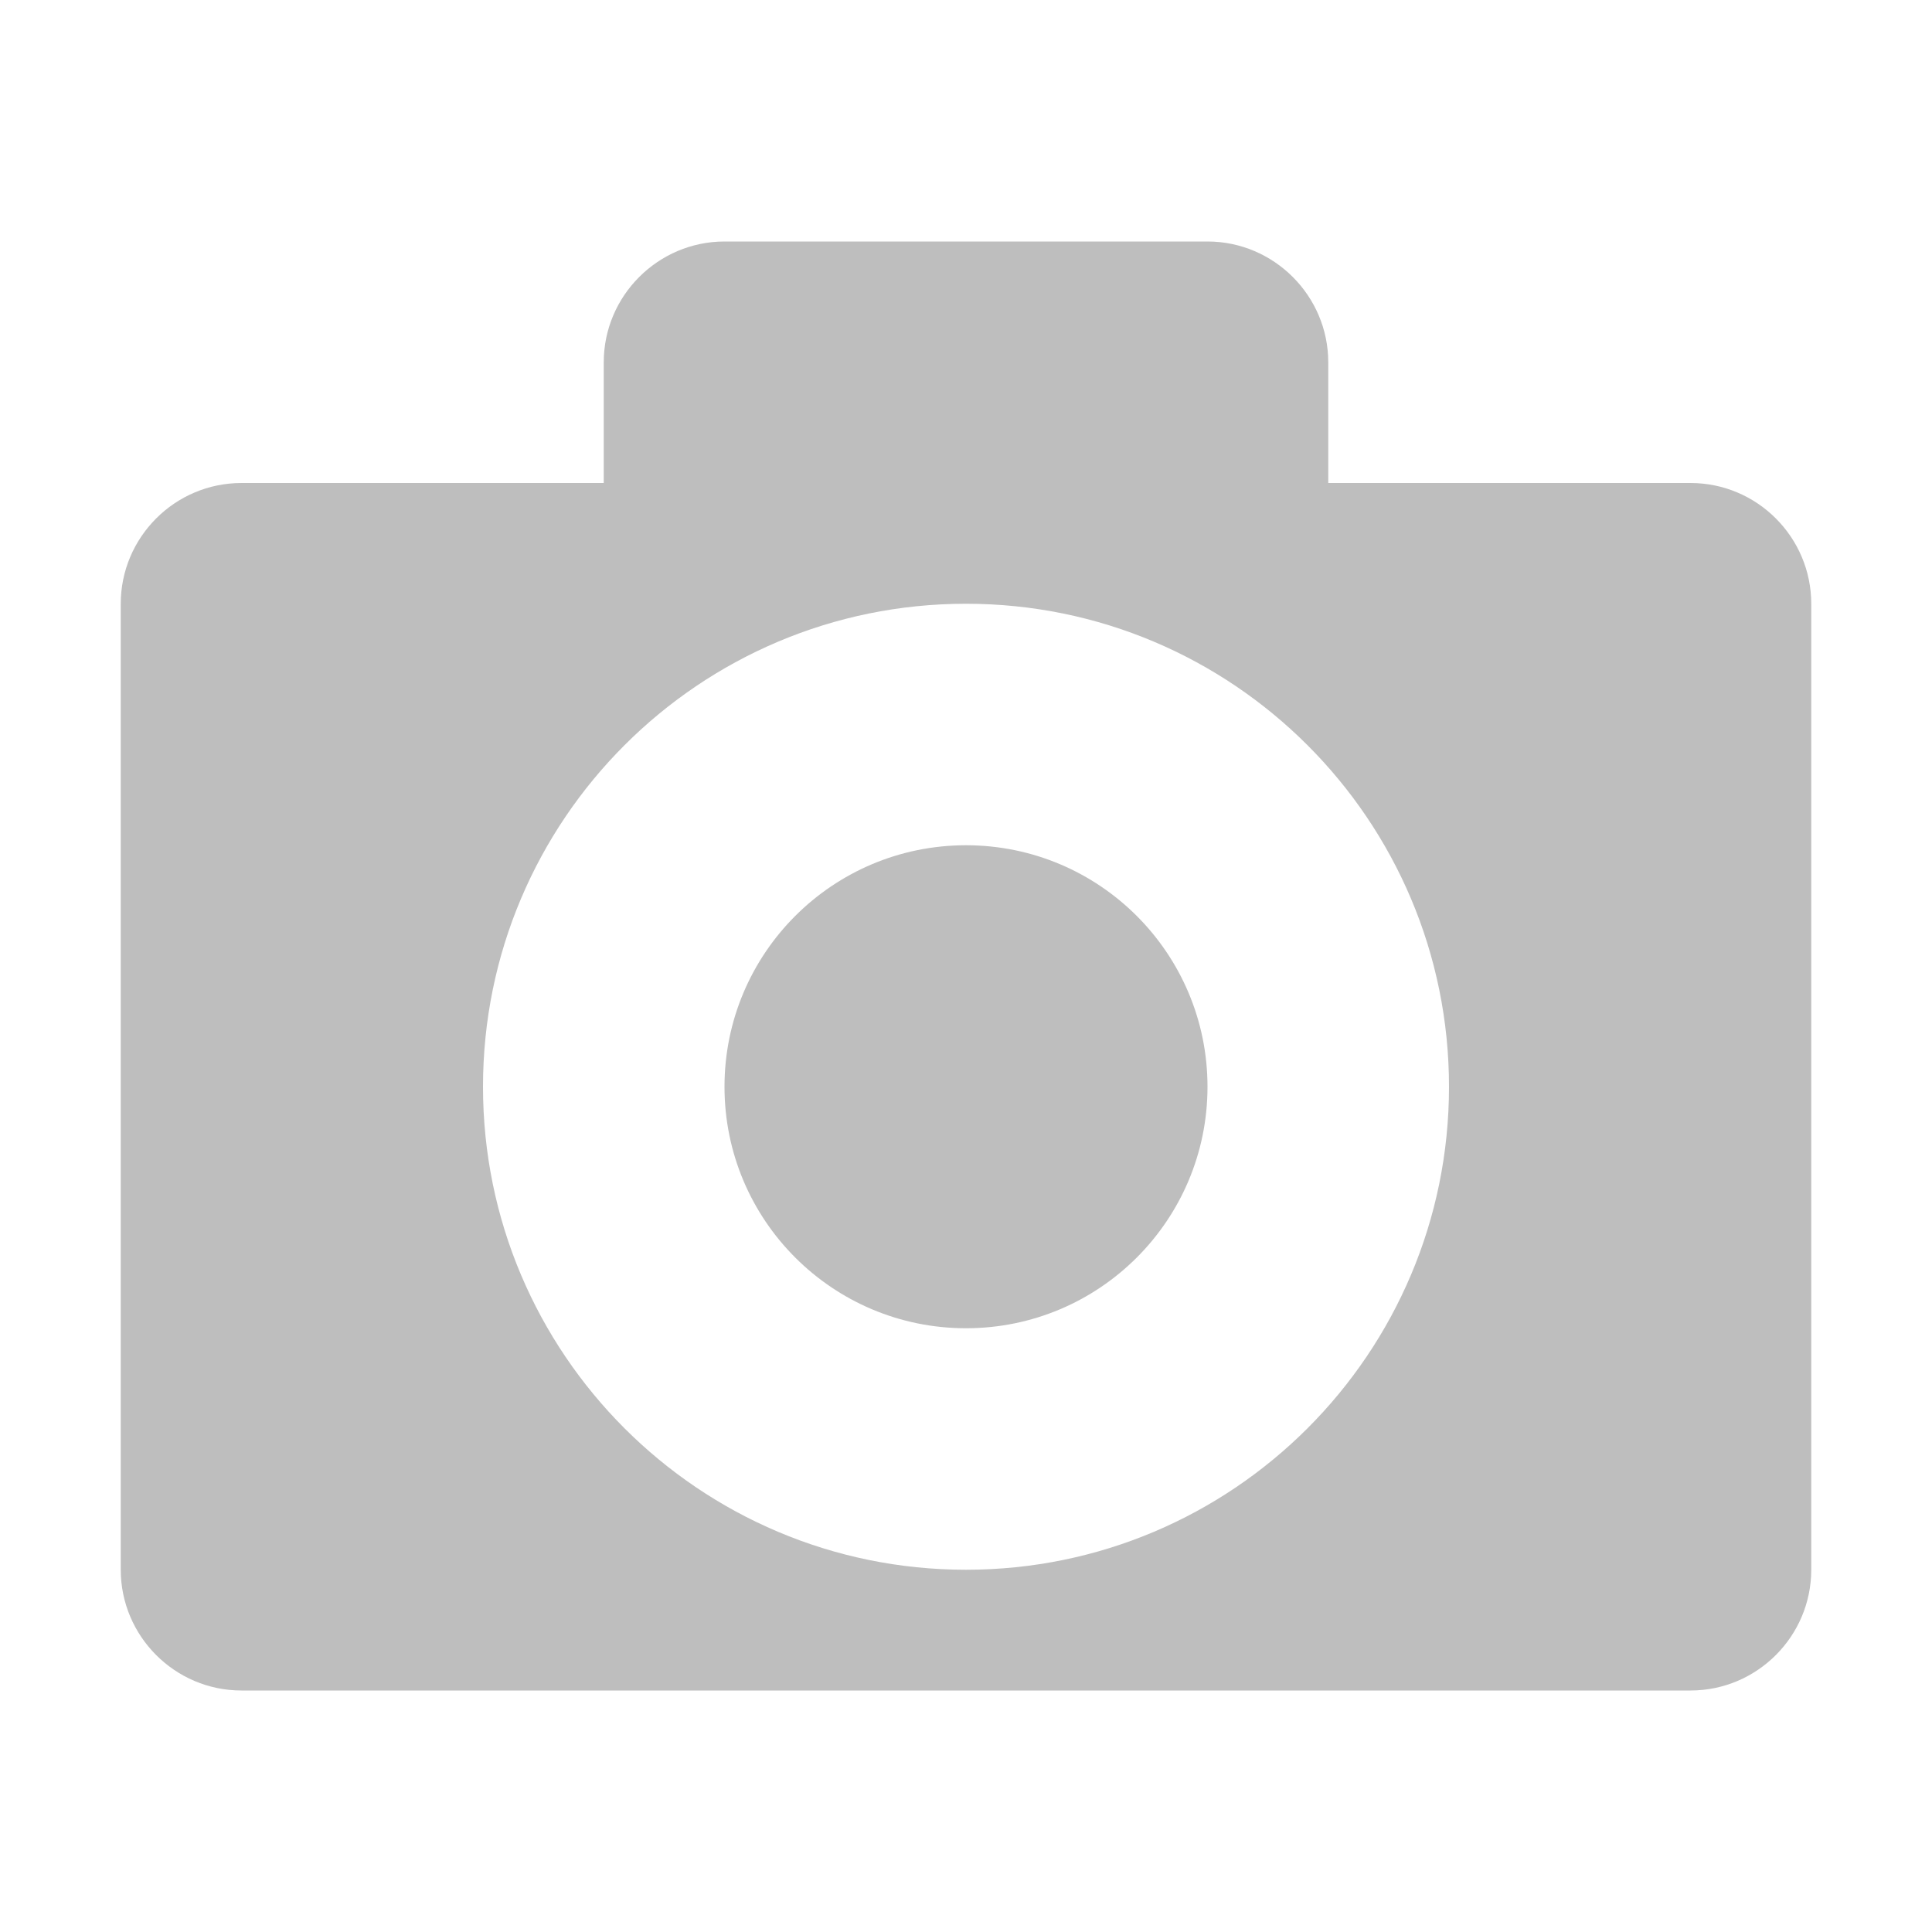
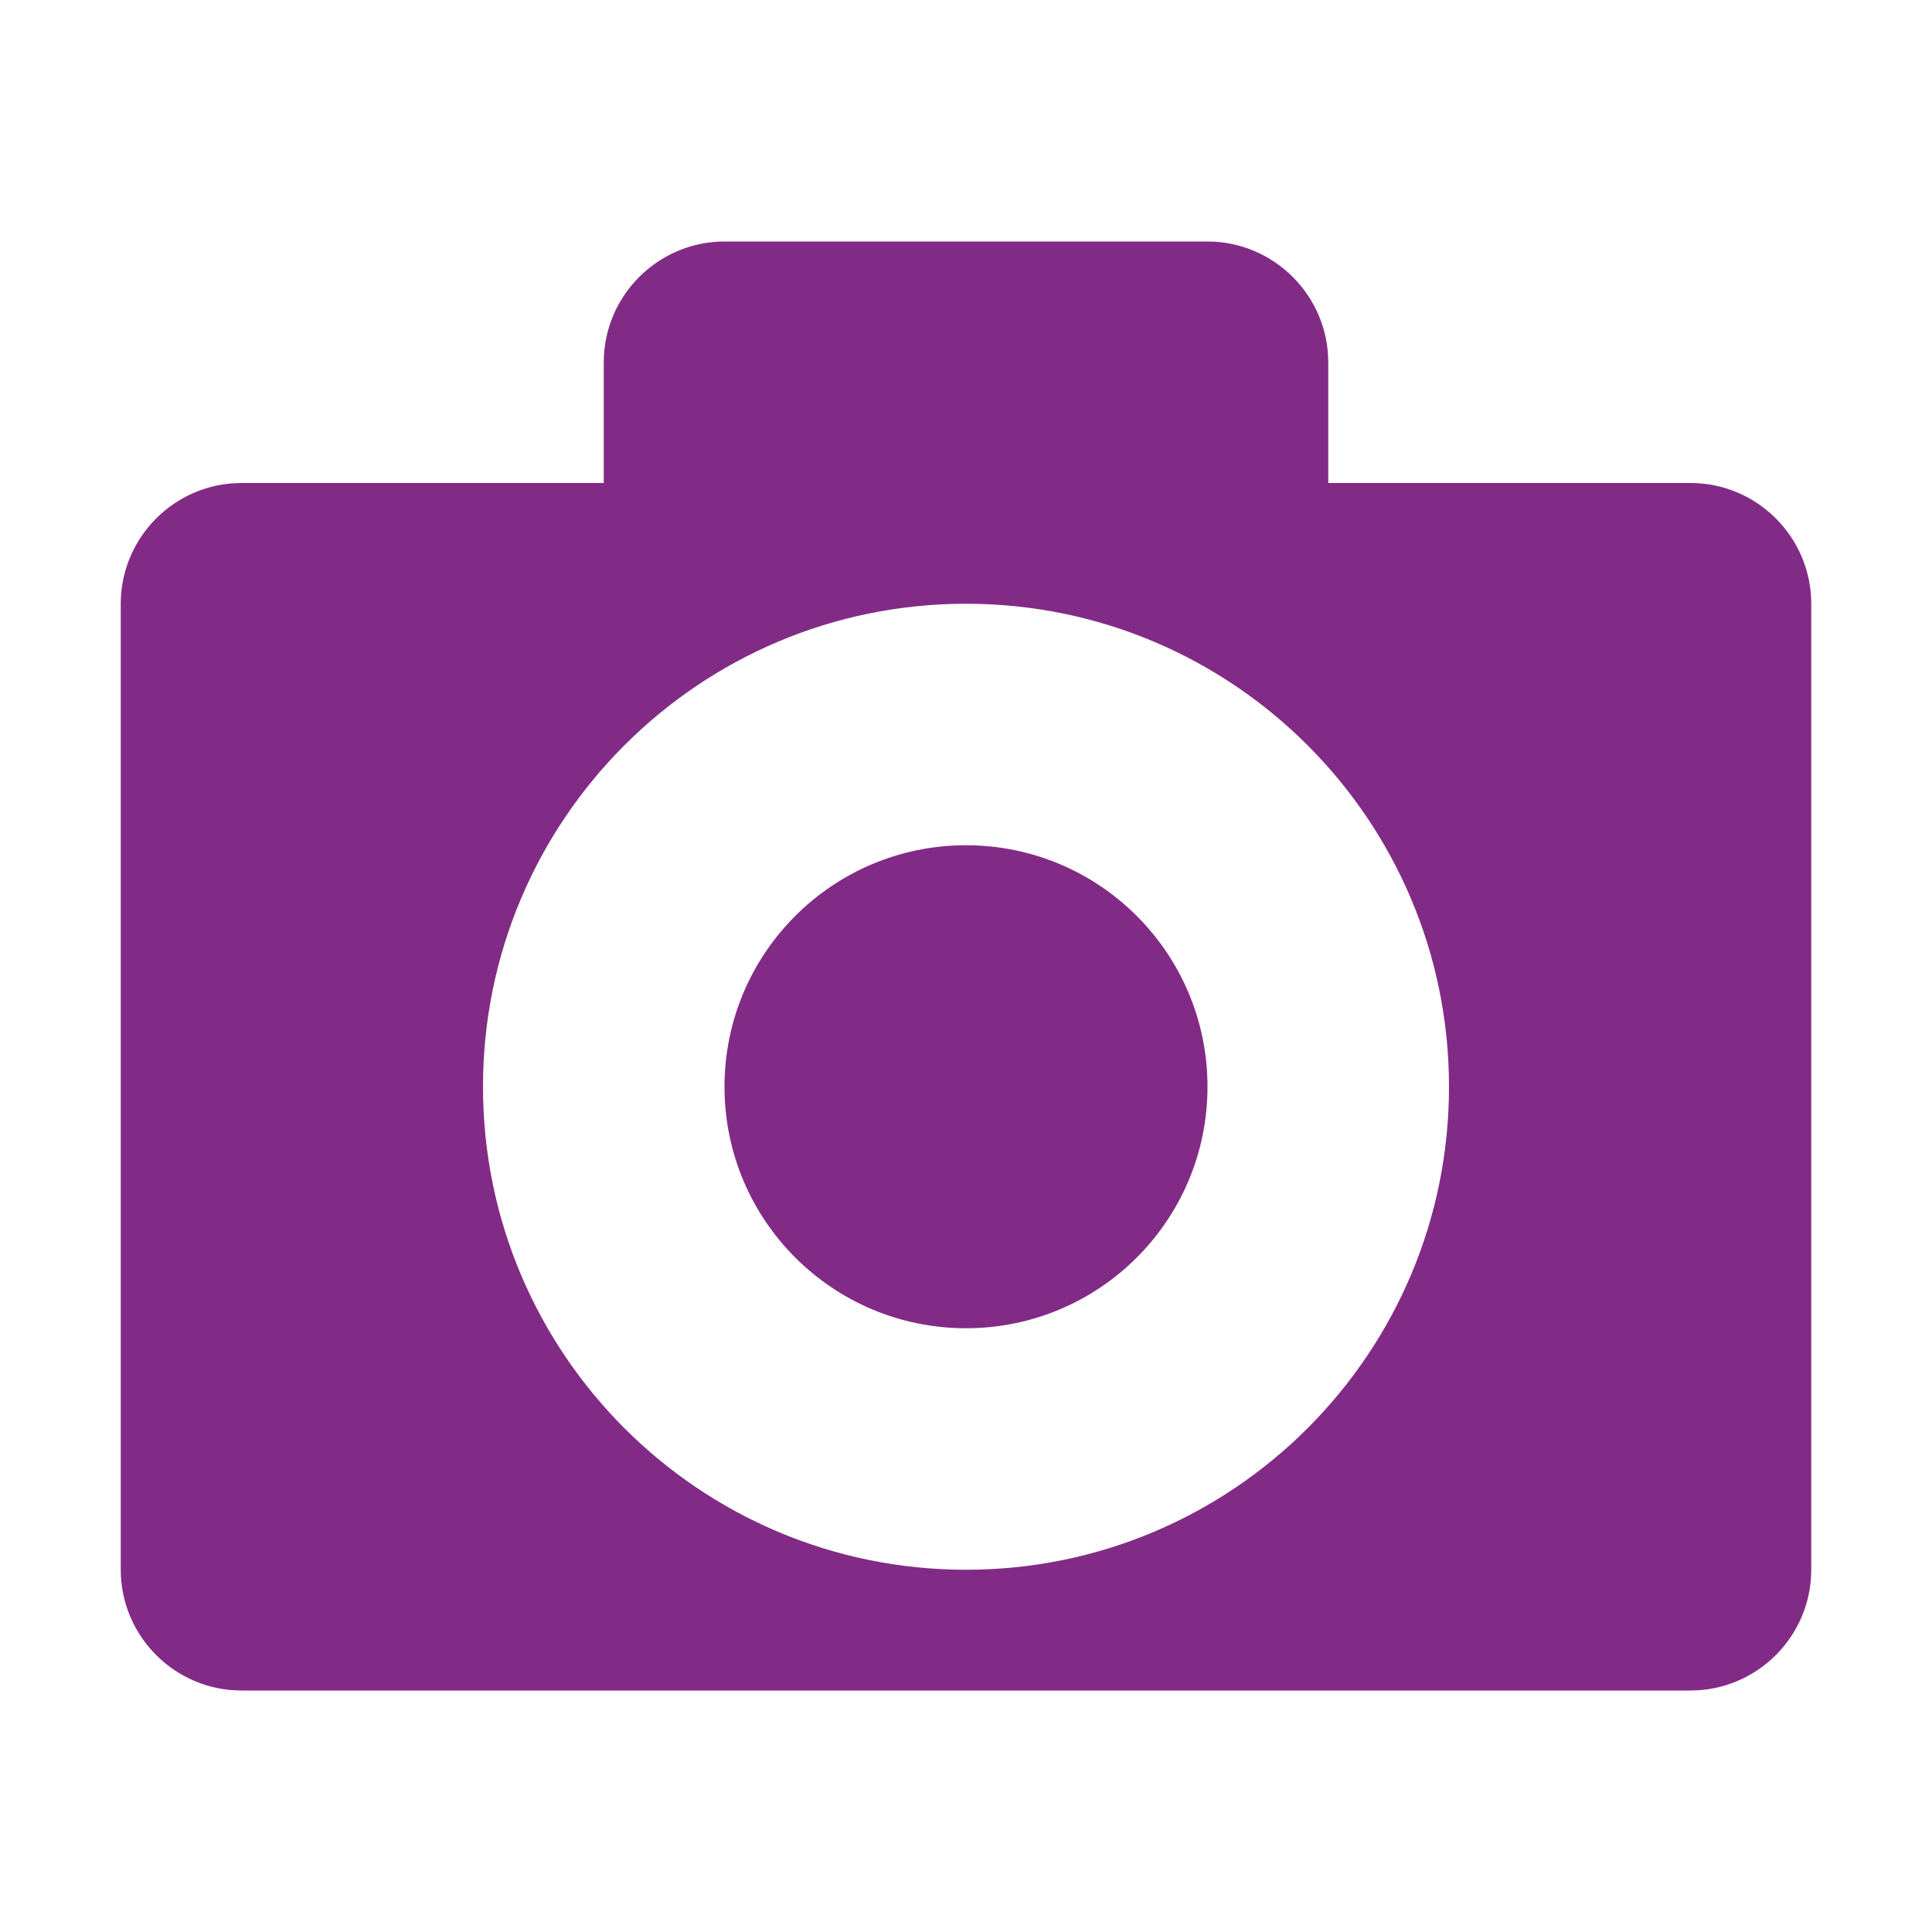
<svg xmlns="http://www.w3.org/2000/svg" id="svg7384" version="1.1" height="16" width="16">
  <defs id="defs7386" />
  <g transform="translate(-80,-338)" id="layer9" style="display:inline" />
-   <g transform="translate(-80,-338)" id="layer10">
-     <path d="m 86,340 c -0.55,0 -1,0.45 -1,1 l 0,1 -3,0 c -0.552,0 -1,0.45 -1,1 l 0,8 c 0,0.55 0.448,1 1,1 l 12,0 c 0.552,0 1,-0.45 1,-1 l 0,-8 c 0,-0.55 -0.448,-1 -1,-1 l -3,0 0,-1 c 0,-0.55 -0.45,-1 -1,-1 l -4,0 z m 2,3 c 2.209,0 4,1.791 4,4 0,2.209 -1.791,4 -4,4 -2.209,0 -4,-1.791 -4,-4 0,-2.209 1.791,-4 4,-4 z m 0,2 c -1.105,0 -2,0.895 -2,2 0,1.105 0.895,2 2,2 1.105,0 2,-0.895 2,-2 0,-1.105 -0.895,-2 -2,-2 z" id="rect5238" style="color:#bebebe;fill:#bebebe;fill-opacity:1;fill-rule:nonzero;stroke:none;stroke-width:3;marker:none;visibility:visible;display:inline;overflow:visible;enable-background:accumulate" />
+   <g transform="translate(-80,-338)" id="layer10" style="fill:#822b86;fill-opacity:1">
+     <path d="m 86,340 c -0.55,0 -1,0.45 -1,1 l 0,1 -3,0 c -0.552,0 -1,0.45 -1,1 l 0,8 c 0,0.55 0.448,1 1,1 l 12,0 c 0.552,0 1,-0.45 1,-1 l 0,-8 c 0,-0.55 -0.448,-1 -1,-1 l -3,0 0,-1 c 0,-0.55 -0.45,-1 -1,-1 l -4,0 z m 2,3 c 2.209,0 4,1.791 4,4 0,2.209 -1.791,4 -4,4 -2.209,0 -4,-1.791 -4,-4 0,-2.209 1.791,-4 4,-4 z m 0,2 c -1.105,0 -2,0.895 -2,2 0,1.105 0.895,2 2,2 1.105,0 2,-0.895 2,-2 0,-1.105 -0.895,-2 -2,-2 z" id="rect5238" style="color:#bebebe;fill:#822b86;fill-opacity:1;fill-rule:nonzero;stroke:none;stroke-width:3;marker:none;visibility:visible;display:inline;overflow:visible;enable-background:accumulate" />
  </g>
  <g transform="translate(-80,-338)" id="layer11" />
  <g transform="translate(-80,-338)" id="layer12" />
  <g transform="translate(-80,-338)" id="layer13" />
  <g transform="translate(-80,-338)" id="layer14" />
  <g transform="translate(-80,-338)" id="layer15" />
</svg>
